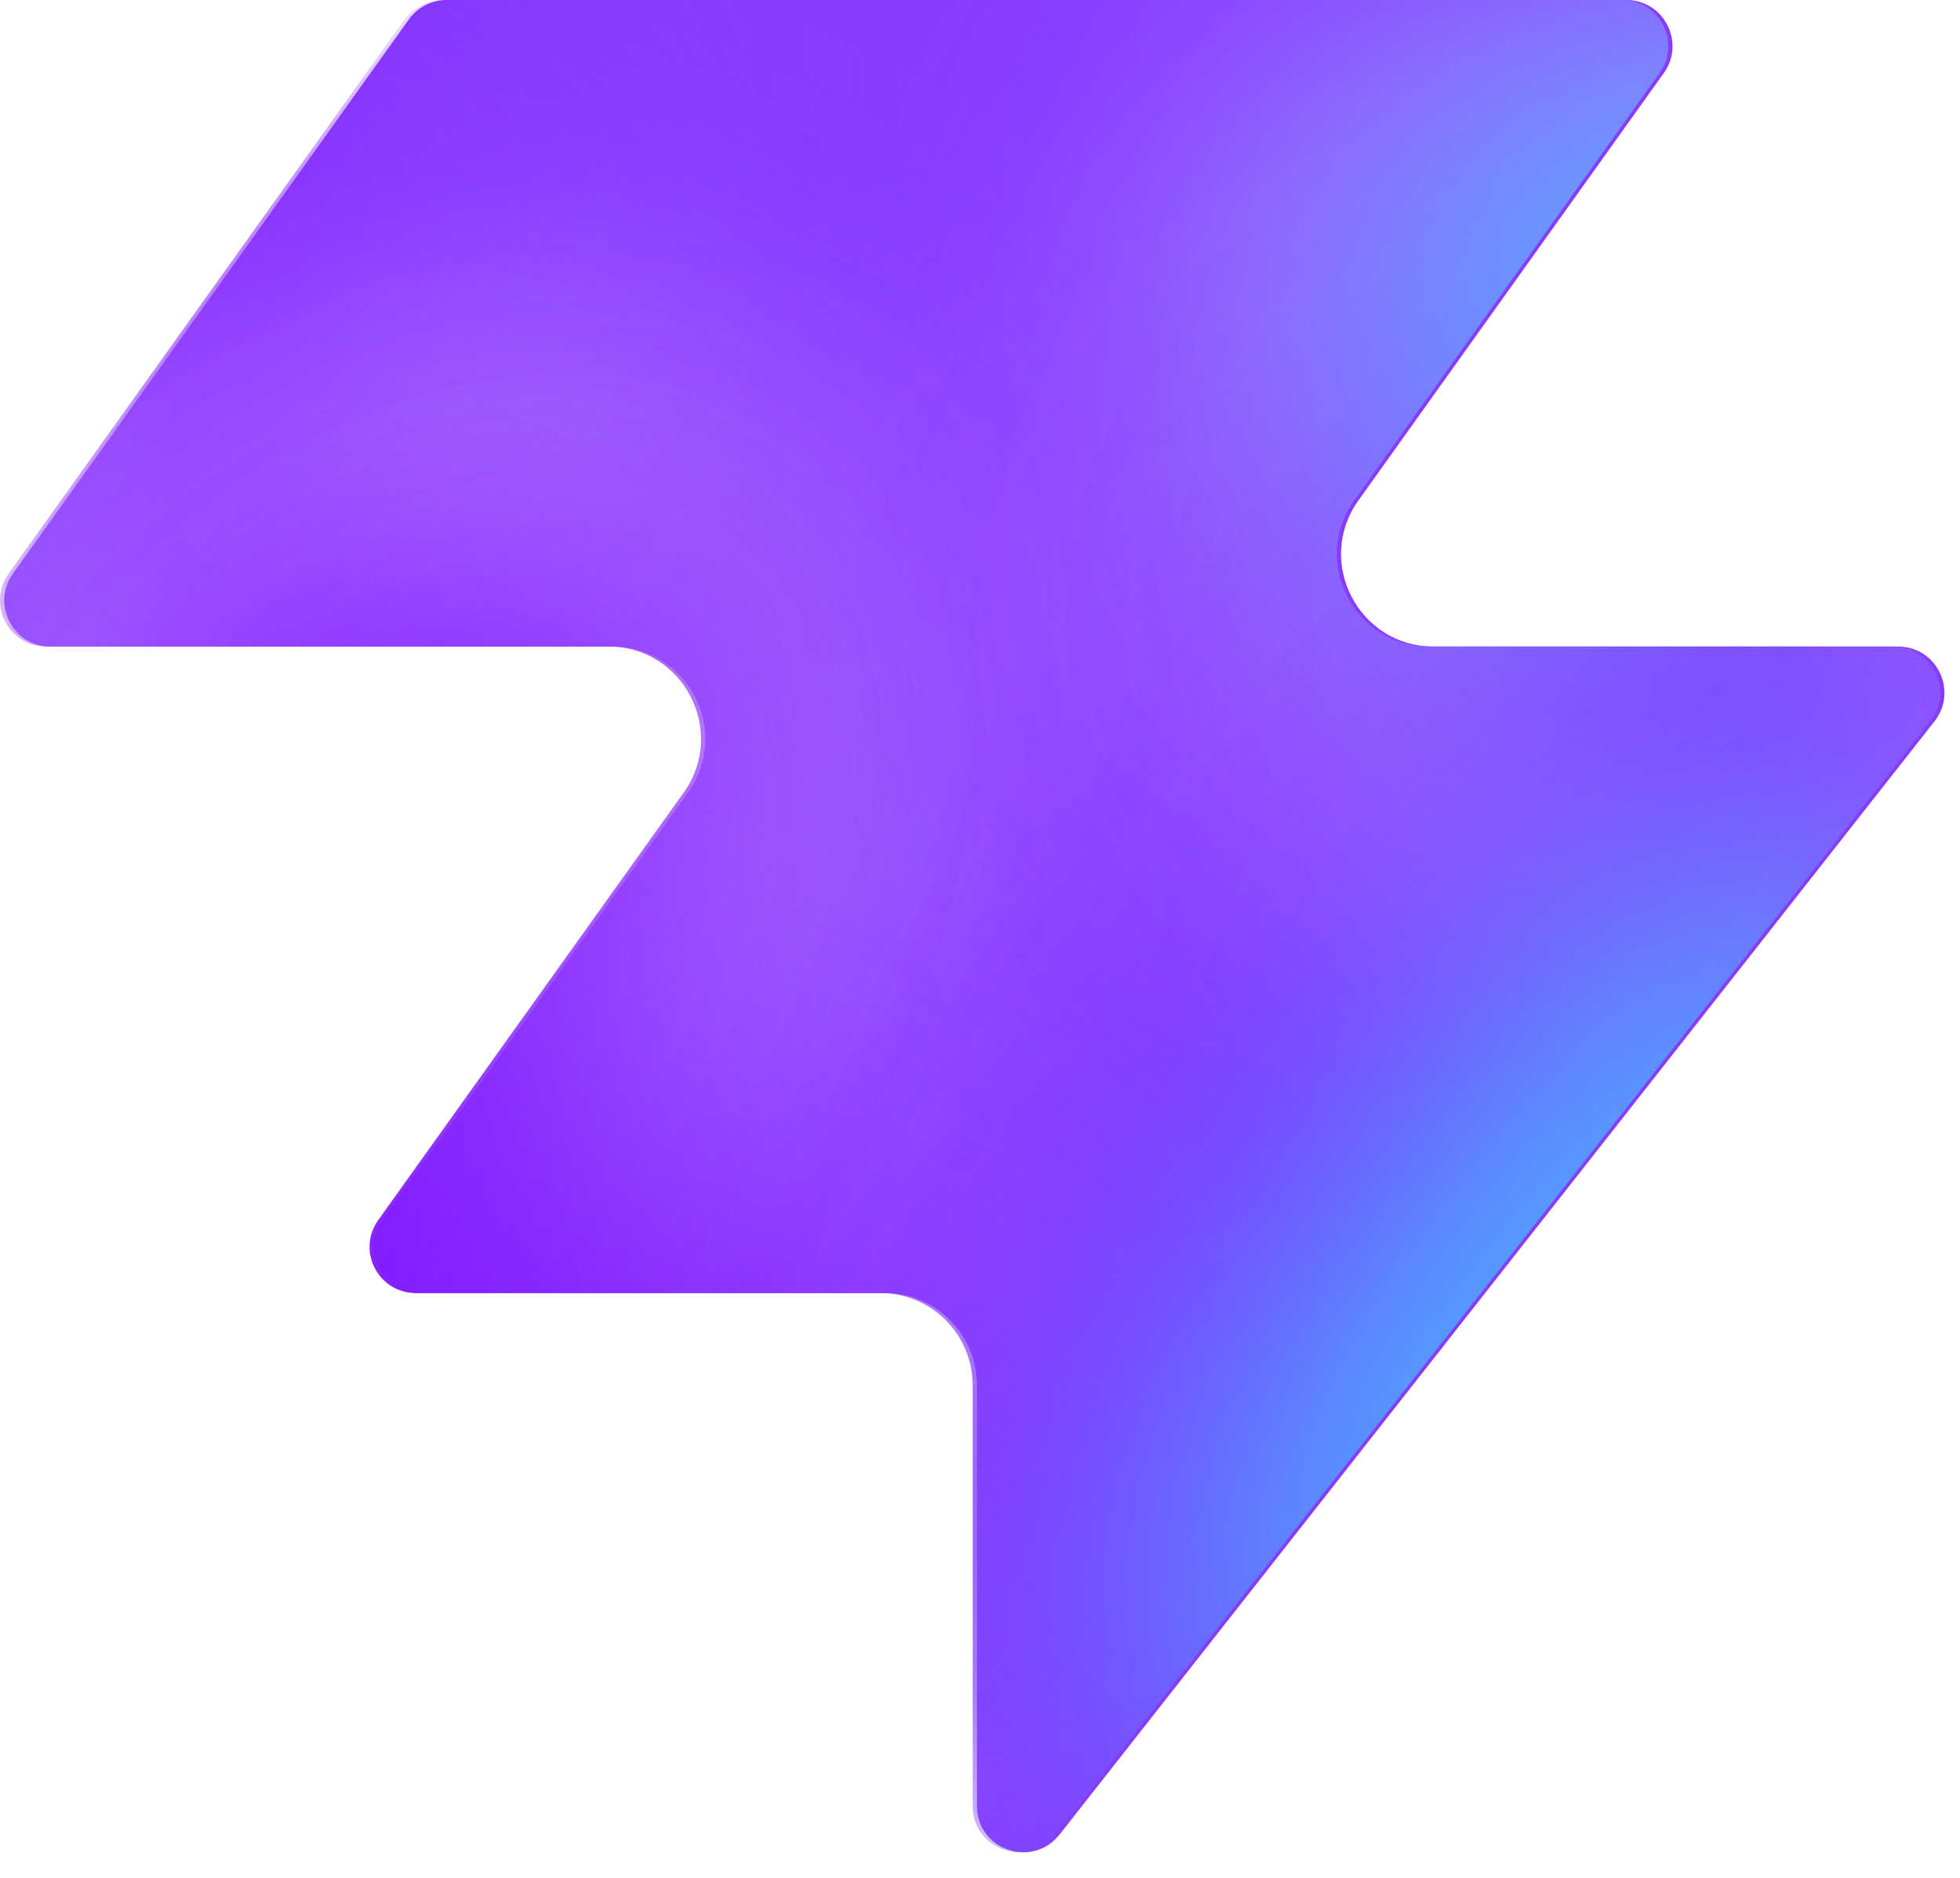
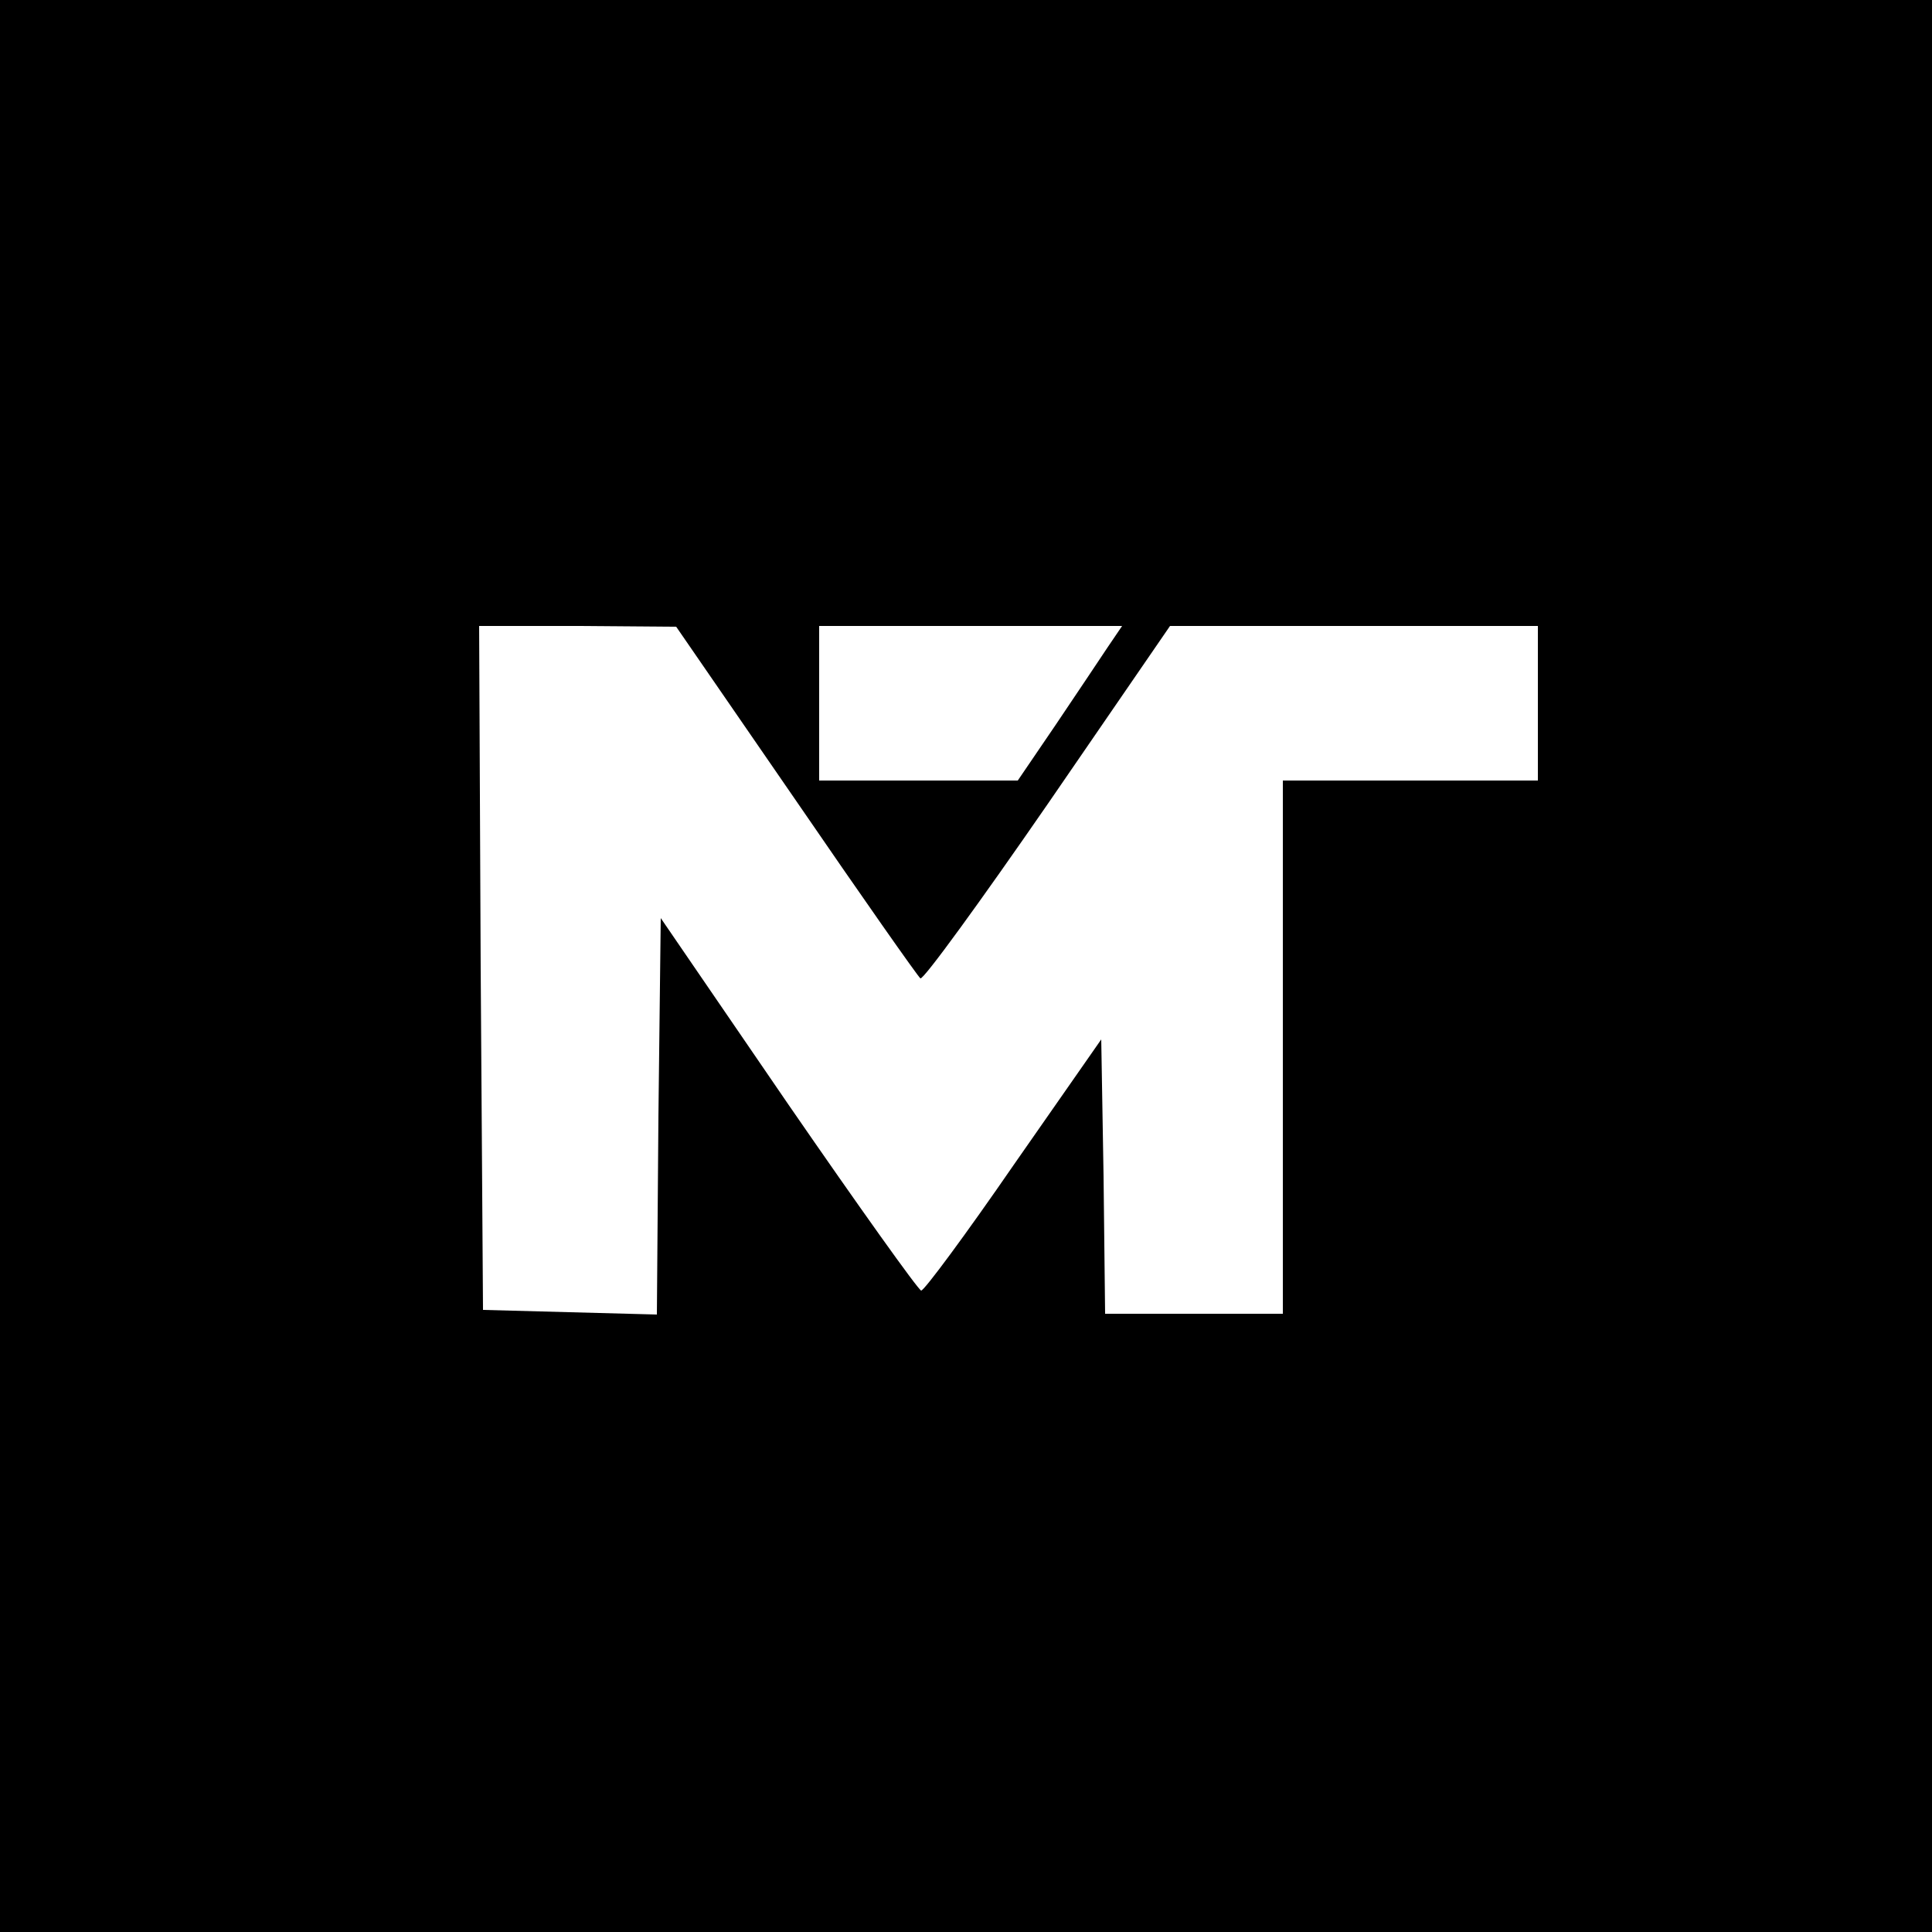
- <svg xmlns="http://www.w3.org/2000/svg" width="48" height="46" fill="none" viewBox="0 0 48 46">
-   <path fill="#863bff" d="M25.946 44.938c-.664.845-2.021.375-2.021-.698V33.937a2.26 2.26 0 0 0-2.262-2.262H10.287c-.92 0-1.456-1.04-.92-1.788l7.48-10.471c1.07-1.497 0-3.578-1.842-3.578H1.237c-.92 0-1.456-1.04-.92-1.788L10.013.474c.214-.297.556-.474.92-.474h28.894c.92 0 1.456 1.04.92 1.788l-7.48 10.471c-1.07 1.498 0 3.579 1.842 3.579h11.377c.943 0 1.473 1.088.89 1.83L25.947 44.94z" style="fill:#863bff;fill:color(display-p3 .525 .23 1);fill-opacity:1" />
-   <mask id="a" width="48" height="46" x="0" y="0" maskUnits="userSpaceOnUse" style="mask-type:alpha">
-     <path fill="#000" d="M25.842 44.938c-.664.844-2.021.375-2.021-.698V33.937a2.26 2.26 0 0 0-2.262-2.262H10.183c-.92 0-1.456-1.04-.92-1.788l7.48-10.471c1.07-1.498 0-3.579-1.842-3.579H1.133c-.92 0-1.456-1.04-.92-1.787L9.91.473c.214-.297.556-.474.92-.474h28.894c.92 0 1.456 1.04.92 1.788l-7.48 10.471c-1.07 1.498 0 3.578 1.842 3.578h11.377c.943 0 1.473 1.088.89 1.832L25.843 44.94z" style="fill:#000;fill-opacity:1" />
-   </mask>
-   <g mask="url(#a)">
-     <g filter="url(#b)">
-       <ellipse cx="5.508" cy="14.704" fill="#ede6ff" rx="5.508" ry="14.704" style="fill:#ede6ff;fill:color(display-p3 .927 .903 1);fill-opacity:1" transform="matrix(.00324 1 1 -.00324 -4.47 31.516)" />
-     </g>
-     <g filter="url(#c)">
-       <ellipse cx="10.399" cy="29.851" fill="#ede6ff" rx="10.399" ry="29.851" style="fill:#ede6ff;fill:color(display-p3 .927 .903 1);fill-opacity:1" transform="matrix(.00324 1 1 -.00324 -39.328 7.883)" />
-     </g>
-     <g filter="url(#d)">
-       <ellipse cx="5.508" cy="30.487" fill="#7e14ff" rx="5.508" ry="30.487" style="fill:#7e14ff;fill:color(display-p3 .492 .077 1);fill-opacity:1" transform="rotate(89.814 -25.913 -14.639)scale(1 -1)" />
-     </g>
-     <g filter="url(#e)">
-       <ellipse cx="5.508" cy="30.599" fill="#7e14ff" rx="5.508" ry="30.599" style="fill:#7e14ff;fill:color(display-p3 .492 .077 1);fill-opacity:1" transform="rotate(89.814 -32.644 -3.334)scale(1 -1)" />
-     </g>
-     <g filter="url(#f)">
-       <ellipse cx="5.508" cy="30.599" fill="#7e14ff" rx="5.508" ry="30.599" style="fill:#7e14ff;fill:color(display-p3 .492 .077 1);fill-opacity:1" transform="matrix(.00324 1 1 -.00324 -34.34 30.47)" />
-     </g>
-     <g filter="url(#g)">
-       <ellipse cx="14.072" cy="22.078" fill="#ede6ff" rx="14.072" ry="22.078" style="fill:#ede6ff;fill:color(display-p3 .927 .903 1);fill-opacity:1" transform="rotate(93.35 24.506 48.493)scale(-1 1)" />
-     </g>
-     <g filter="url(#h)">
-       <ellipse cx="3.47" cy="21.501" fill="#7e14ff" rx="3.47" ry="21.501" style="fill:#7e14ff;fill:color(display-p3 .492 .077 1);fill-opacity:1" transform="rotate(89.009 28.708 47.59)scale(-1 1)" />
-     </g>
-     <g filter="url(#i)">
-       <ellipse cx="3.47" cy="21.501" fill="#7e14ff" rx="3.47" ry="21.501" style="fill:#7e14ff;fill:color(display-p3 .492 .077 1);fill-opacity:1" transform="rotate(89.009 28.708 47.59)scale(-1 1)" />
-     </g>
-     <g filter="url(#j)">
-       <ellipse cx=".387" cy="8.972" fill="#7e14ff" rx="4.407" ry="29.108" style="fill:#7e14ff;fill:color(display-p3 .492 .077 1);fill-opacity:1" transform="rotate(39.51 .387 8.972)" />
-     </g>
-     <g filter="url(#k)">
-       <ellipse cx="47.523" cy="-6.092" fill="#7e14ff" rx="4.407" ry="29.108" style="fill:#7e14ff;fill:color(display-p3 .492 .077 1);fill-opacity:1" transform="rotate(37.892 47.523 -6.092)" />
-     </g>
-     <g filter="url(#l)">
-       <ellipse cx="41.412" cy="6.333" fill="#47bfff" rx="5.971" ry="9.665" style="fill:#47bfff;fill:color(display-p3 .28 .748 1);fill-opacity:1" transform="rotate(37.892 41.412 6.333)" />
-     </g>
-     <g filter="url(#m)">
-       <ellipse cx="-1.879" cy="38.332" fill="#7e14ff" rx="4.407" ry="29.108" style="fill:#7e14ff;fill:color(display-p3 .492 .077 1);fill-opacity:1" transform="rotate(37.892 -1.88 38.332)" />
-     </g>
-     <g filter="url(#n)">
-       <ellipse cx="-1.879" cy="38.332" fill="#7e14ff" rx="4.407" ry="29.108" style="fill:#7e14ff;fill:color(display-p3 .492 .077 1);fill-opacity:1" transform="rotate(37.892 -1.88 38.332)" />
-     </g>
-     <g filter="url(#o)">
-       <ellipse cx="35.651" cy="29.907" fill="#7e14ff" rx="4.407" ry="29.108" style="fill:#7e14ff;fill:color(display-p3 .492 .077 1);fill-opacity:1" transform="rotate(37.892 35.651 29.907)" />
-     </g>
-     <g filter="url(#p)">
-       <ellipse cx="38.418" cy="32.4" fill="#47bfff" rx="5.971" ry="15.297" style="fill:#47bfff;fill:color(display-p3 .28 .748 1);fill-opacity:1" transform="rotate(37.892 38.418 32.4)" />
-     </g>
+ <svg xmlns="http://www.w3.org/2000/svg" version="1.0" width="250pt" height="250pt" viewBox="0 0 250 250" preserveAspectRatio="xMidYMid meet">
+   <g transform="translate(0,250) scale(0.1,-0.1)" fill="#000000" stroke="none">
+     <path d="M0 1250 l0 -1250 1250 0 1250 0 0 1250 0 1250 -1250 0 -1250 0 0 -1250z m1030 214 c85 -124 158 -228 161 -230 4 -2 78 100 165 226 l158 230 238 0 238 0 0 -100 0 -100 -165 0 -165 0 0 -345 0 -345 -115 0 -115 0 -2 178 -3 177 -113 -162 c-62 -90 -116 -163 -120 -163 -4 1 -81 109 -172 241 l-165 241 -3 -256 -2 -257 -113 3 -112 3 -3 443 -2 442 127 0 128 -1 155 -225z m403 198 c-10 -15 -40 -60 -67 -100 l-49 -72 -128 0 -129 0 0 100 0 100 196 0 196 0 -19 -28z" />
  </g>
-   <defs>
-     <filter id="b" width="60.045" height="41.654" x="-19.77" y="16.149" color-interpolation-filters="sRGB" filterUnits="userSpaceOnUse">
-       <feFlood flood-opacity="0" result="BackgroundImageFix" />
-       <feBlend in="SourceGraphic" in2="BackgroundImageFix" result="shape" />
-       <feGaussianBlur result="effect1_foregroundBlur_2002_17158" stdDeviation="7.659" />
-     </filter>
-     <filter id="c" width="90.34" height="51.437" x="-54.613" y="-7.533" color-interpolation-filters="sRGB" filterUnits="userSpaceOnUse">
-       <feFlood flood-opacity="0" result="BackgroundImageFix" />
-       <feBlend in="SourceGraphic" in2="BackgroundImageFix" result="shape" />
-       <feGaussianBlur result="effect1_foregroundBlur_2002_17158" stdDeviation="7.659" />
-     </filter>
-     <filter id="d" width="79.355" height="29.4" x="-49.64" y="2.03" color-interpolation-filters="sRGB" filterUnits="userSpaceOnUse">
-       <feFlood flood-opacity="0" result="BackgroundImageFix" />
-       <feBlend in="SourceGraphic" in2="BackgroundImageFix" result="shape" />
-       <feGaussianBlur result="effect1_foregroundBlur_2002_17158" stdDeviation="4.596" />
-     </filter>
-     <filter id="e" width="79.579" height="29.4" x="-45.045" y="20.029" color-interpolation-filters="sRGB" filterUnits="userSpaceOnUse">
-       <feFlood flood-opacity="0" result="BackgroundImageFix" />
-       <feBlend in="SourceGraphic" in2="BackgroundImageFix" result="shape" />
-       <feGaussianBlur result="effect1_foregroundBlur_2002_17158" stdDeviation="4.596" />
-     </filter>
-     <filter id="f" width="79.579" height="29.4" x="-43.513" y="21.178" color-interpolation-filters="sRGB" filterUnits="userSpaceOnUse">
-       <feFlood flood-opacity="0" result="BackgroundImageFix" />
-       <feBlend in="SourceGraphic" in2="BackgroundImageFix" result="shape" />
-       <feGaussianBlur result="effect1_foregroundBlur_2002_17158" stdDeviation="4.596" />
-     </filter>
-     <filter id="g" width="74.749" height="58.852" x="15.756" y="-17.901" color-interpolation-filters="sRGB" filterUnits="userSpaceOnUse">
-       <feFlood flood-opacity="0" result="BackgroundImageFix" />
-       <feBlend in="SourceGraphic" in2="BackgroundImageFix" result="shape" />
-       <feGaussianBlur result="effect1_foregroundBlur_2002_17158" stdDeviation="7.659" />
-     </filter>
-     <filter id="h" width="61.377" height="25.362" x="23.548" y="2.284" color-interpolation-filters="sRGB" filterUnits="userSpaceOnUse">
-       <feFlood flood-opacity="0" result="BackgroundImageFix" />
-       <feBlend in="SourceGraphic" in2="BackgroundImageFix" result="shape" />
-       <feGaussianBlur result="effect1_foregroundBlur_2002_17158" stdDeviation="4.596" />
-     </filter>
-     <filter id="i" width="61.377" height="25.362" x="23.548" y="2.284" color-interpolation-filters="sRGB" filterUnits="userSpaceOnUse">
-       <feFlood flood-opacity="0" result="BackgroundImageFix" />
-       <feBlend in="SourceGraphic" in2="BackgroundImageFix" result="shape" />
-       <feGaussianBlur result="effect1_foregroundBlur_2002_17158" stdDeviation="4.596" />
-     </filter>
-     <filter id="j" width="56.045" height="63.649" x="-27.636" y="-22.853" color-interpolation-filters="sRGB" filterUnits="userSpaceOnUse">
-       <feFlood flood-opacity="0" result="BackgroundImageFix" />
-       <feBlend in="SourceGraphic" in2="BackgroundImageFix" result="shape" />
-       <feGaussianBlur result="effect1_foregroundBlur_2002_17158" stdDeviation="4.596" />
-     </filter>
-     <filter id="k" width="54.814" height="64.646" x="20.116" y="-38.415" color-interpolation-filters="sRGB" filterUnits="userSpaceOnUse">
-       <feFlood flood-opacity="0" result="BackgroundImageFix" />
-       <feBlend in="SourceGraphic" in2="BackgroundImageFix" result="shape" />
-       <feGaussianBlur result="effect1_foregroundBlur_2002_17158" stdDeviation="4.596" />
-     </filter>
-     <filter id="l" width="33.541" height="35.313" x="24.641" y="-11.323" color-interpolation-filters="sRGB" filterUnits="userSpaceOnUse">
-       <feFlood flood-opacity="0" result="BackgroundImageFix" />
-       <feBlend in="SourceGraphic" in2="BackgroundImageFix" result="shape" />
-       <feGaussianBlur result="effect1_foregroundBlur_2002_17158" stdDeviation="4.596" />
-     </filter>
-     <filter id="m" width="54.814" height="64.646" x="-29.286" y="6.009" color-interpolation-filters="sRGB" filterUnits="userSpaceOnUse">
-       <feFlood flood-opacity="0" result="BackgroundImageFix" />
-       <feBlend in="SourceGraphic" in2="BackgroundImageFix" result="shape" />
-       <feGaussianBlur result="effect1_foregroundBlur_2002_17158" stdDeviation="4.596" />
-     </filter>
-     <filter id="n" width="54.814" height="64.646" x="-29.286" y="6.009" color-interpolation-filters="sRGB" filterUnits="userSpaceOnUse">
-       <feFlood flood-opacity="0" result="BackgroundImageFix" />
-       <feBlend in="SourceGraphic" in2="BackgroundImageFix" result="shape" />
-       <feGaussianBlur result="effect1_foregroundBlur_2002_17158" stdDeviation="4.596" />
-     </filter>
-     <filter id="o" width="54.814" height="64.646" x="8.244" y="-2.416" color-interpolation-filters="sRGB" filterUnits="userSpaceOnUse">
-       <feFlood flood-opacity="0" result="BackgroundImageFix" />
-       <feBlend in="SourceGraphic" in2="BackgroundImageFix" result="shape" />
-       <feGaussianBlur result="effect1_foregroundBlur_2002_17158" stdDeviation="4.596" />
-     </filter>
-     <filter id="p" width="39.409" height="43.623" x="18.713" y="10.588" color-interpolation-filters="sRGB" filterUnits="userSpaceOnUse">
-       <feFlood flood-opacity="0" result="BackgroundImageFix" />
-       <feBlend in="SourceGraphic" in2="BackgroundImageFix" result="shape" />
-       <feGaussianBlur result="effect1_foregroundBlur_2002_17158" stdDeviation="4.596" />
-     </filter>
-   </defs>
</svg>
